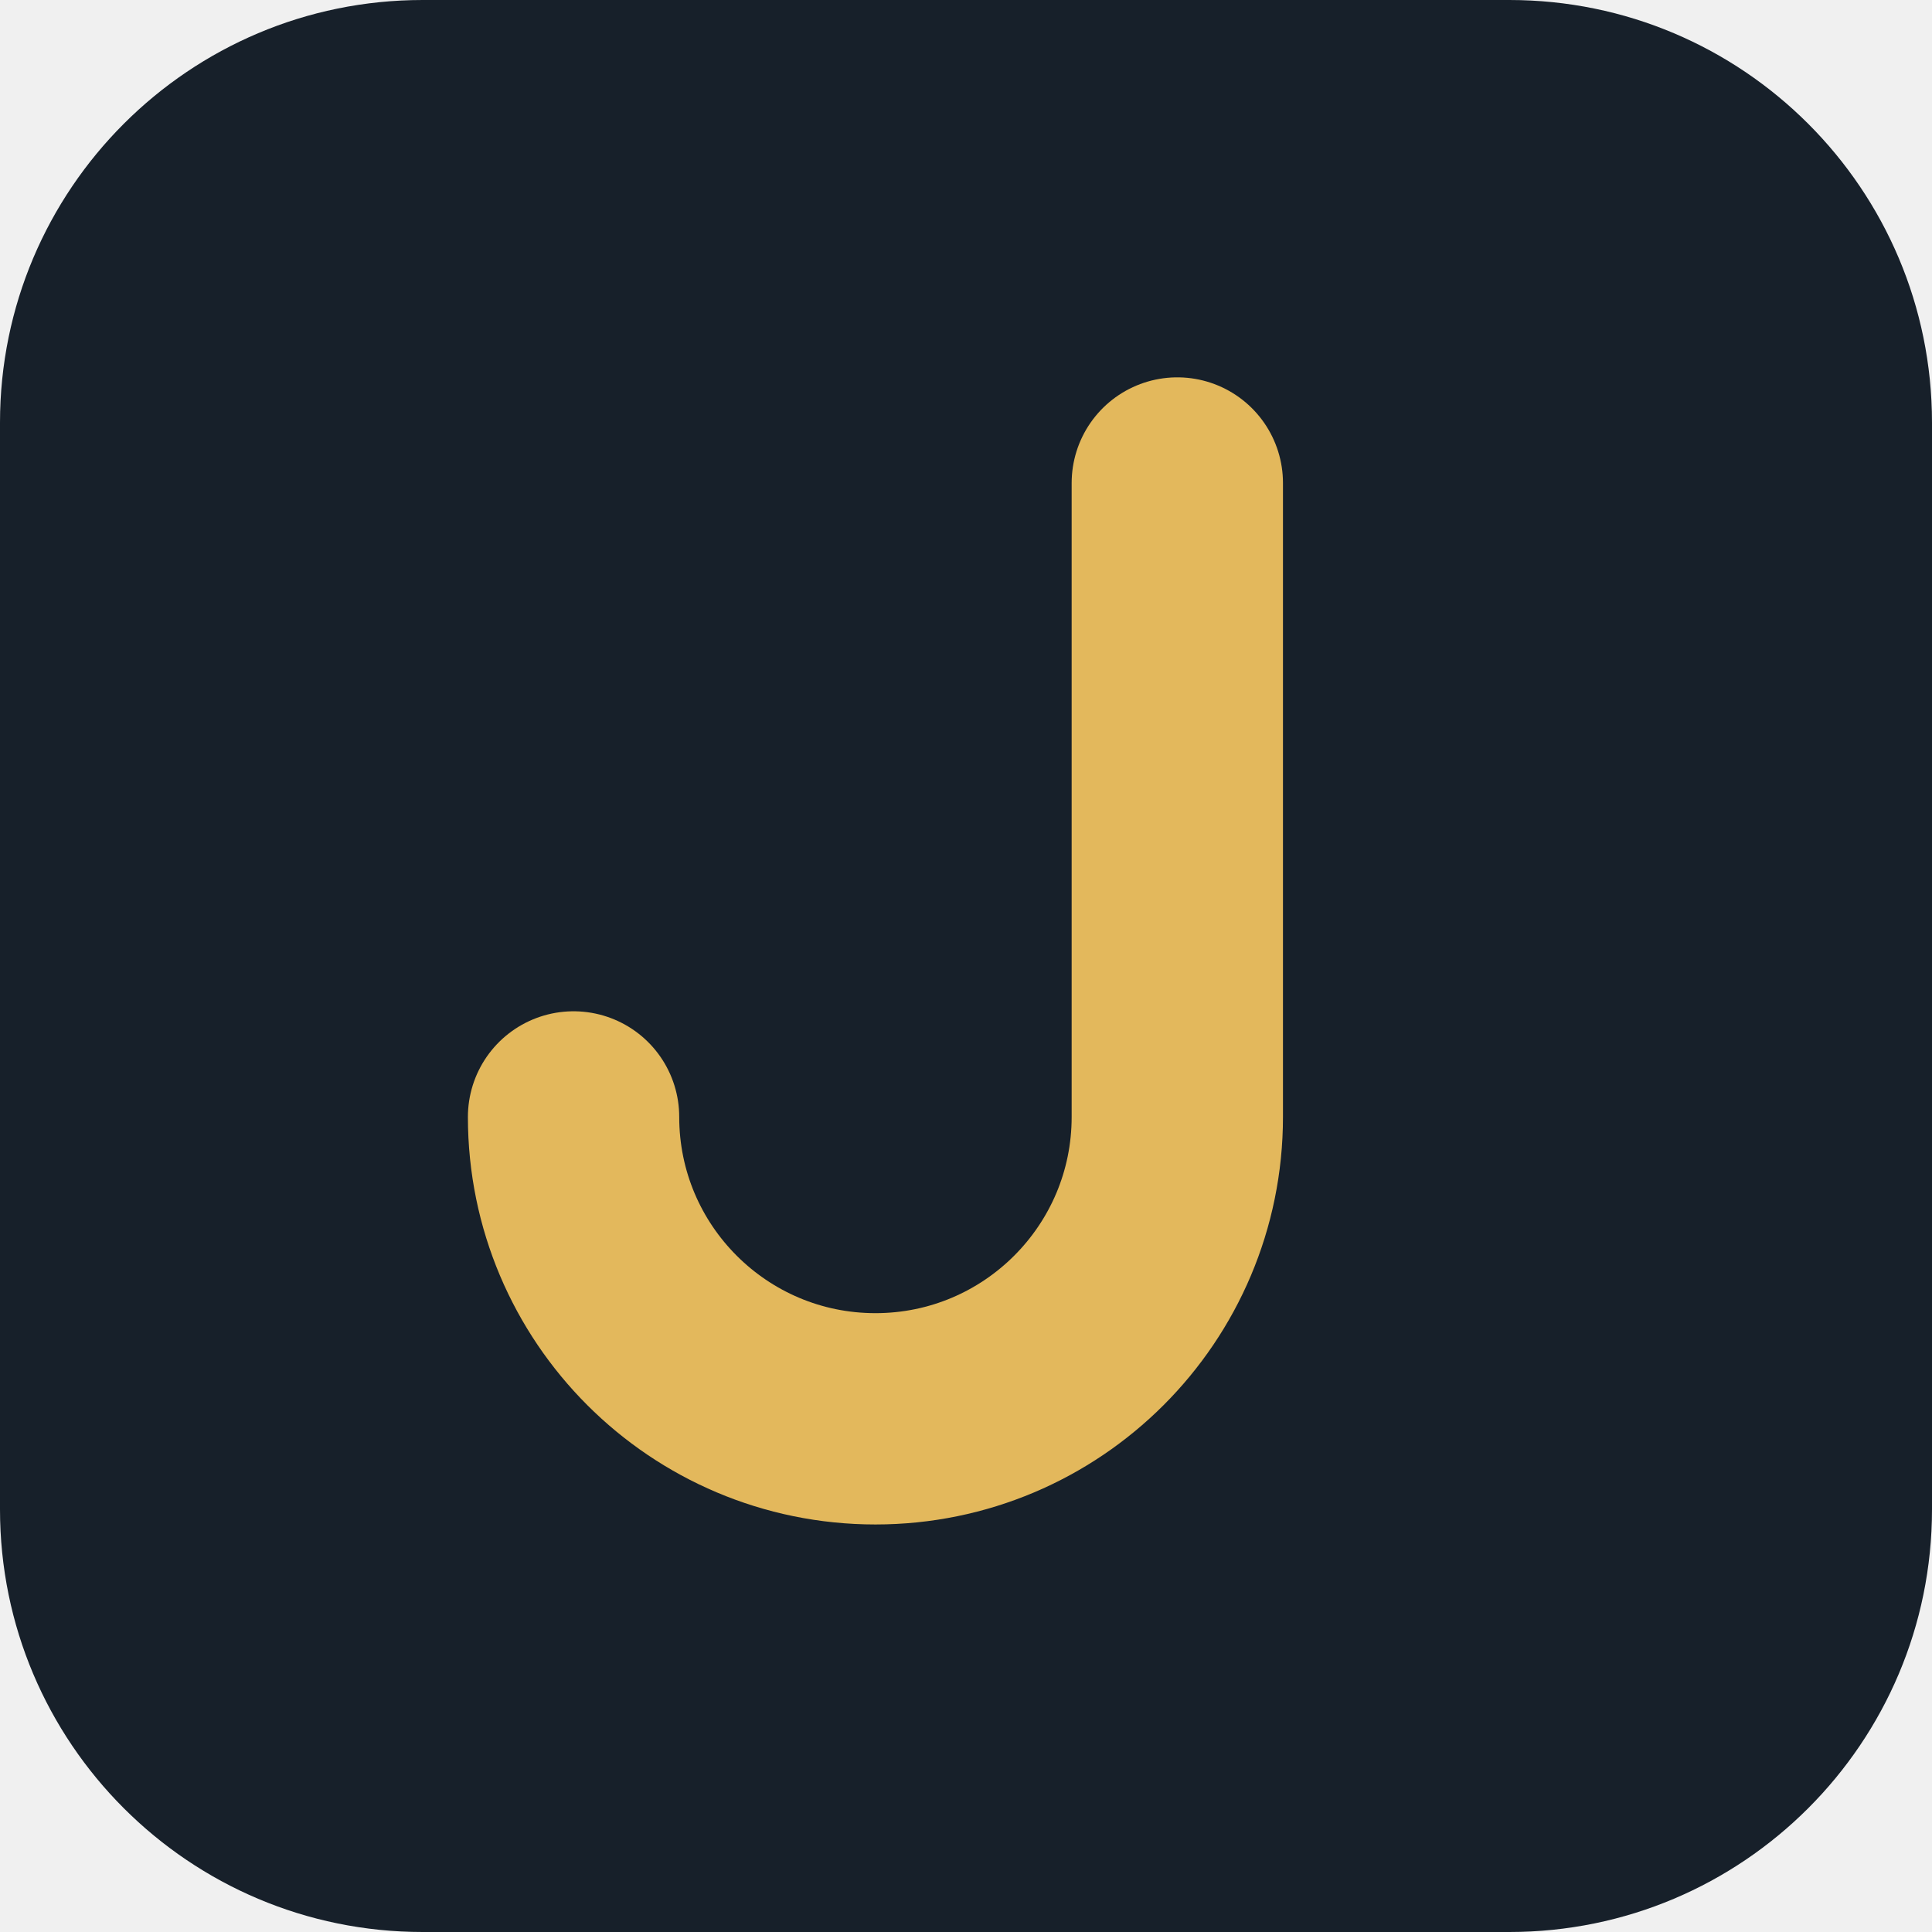
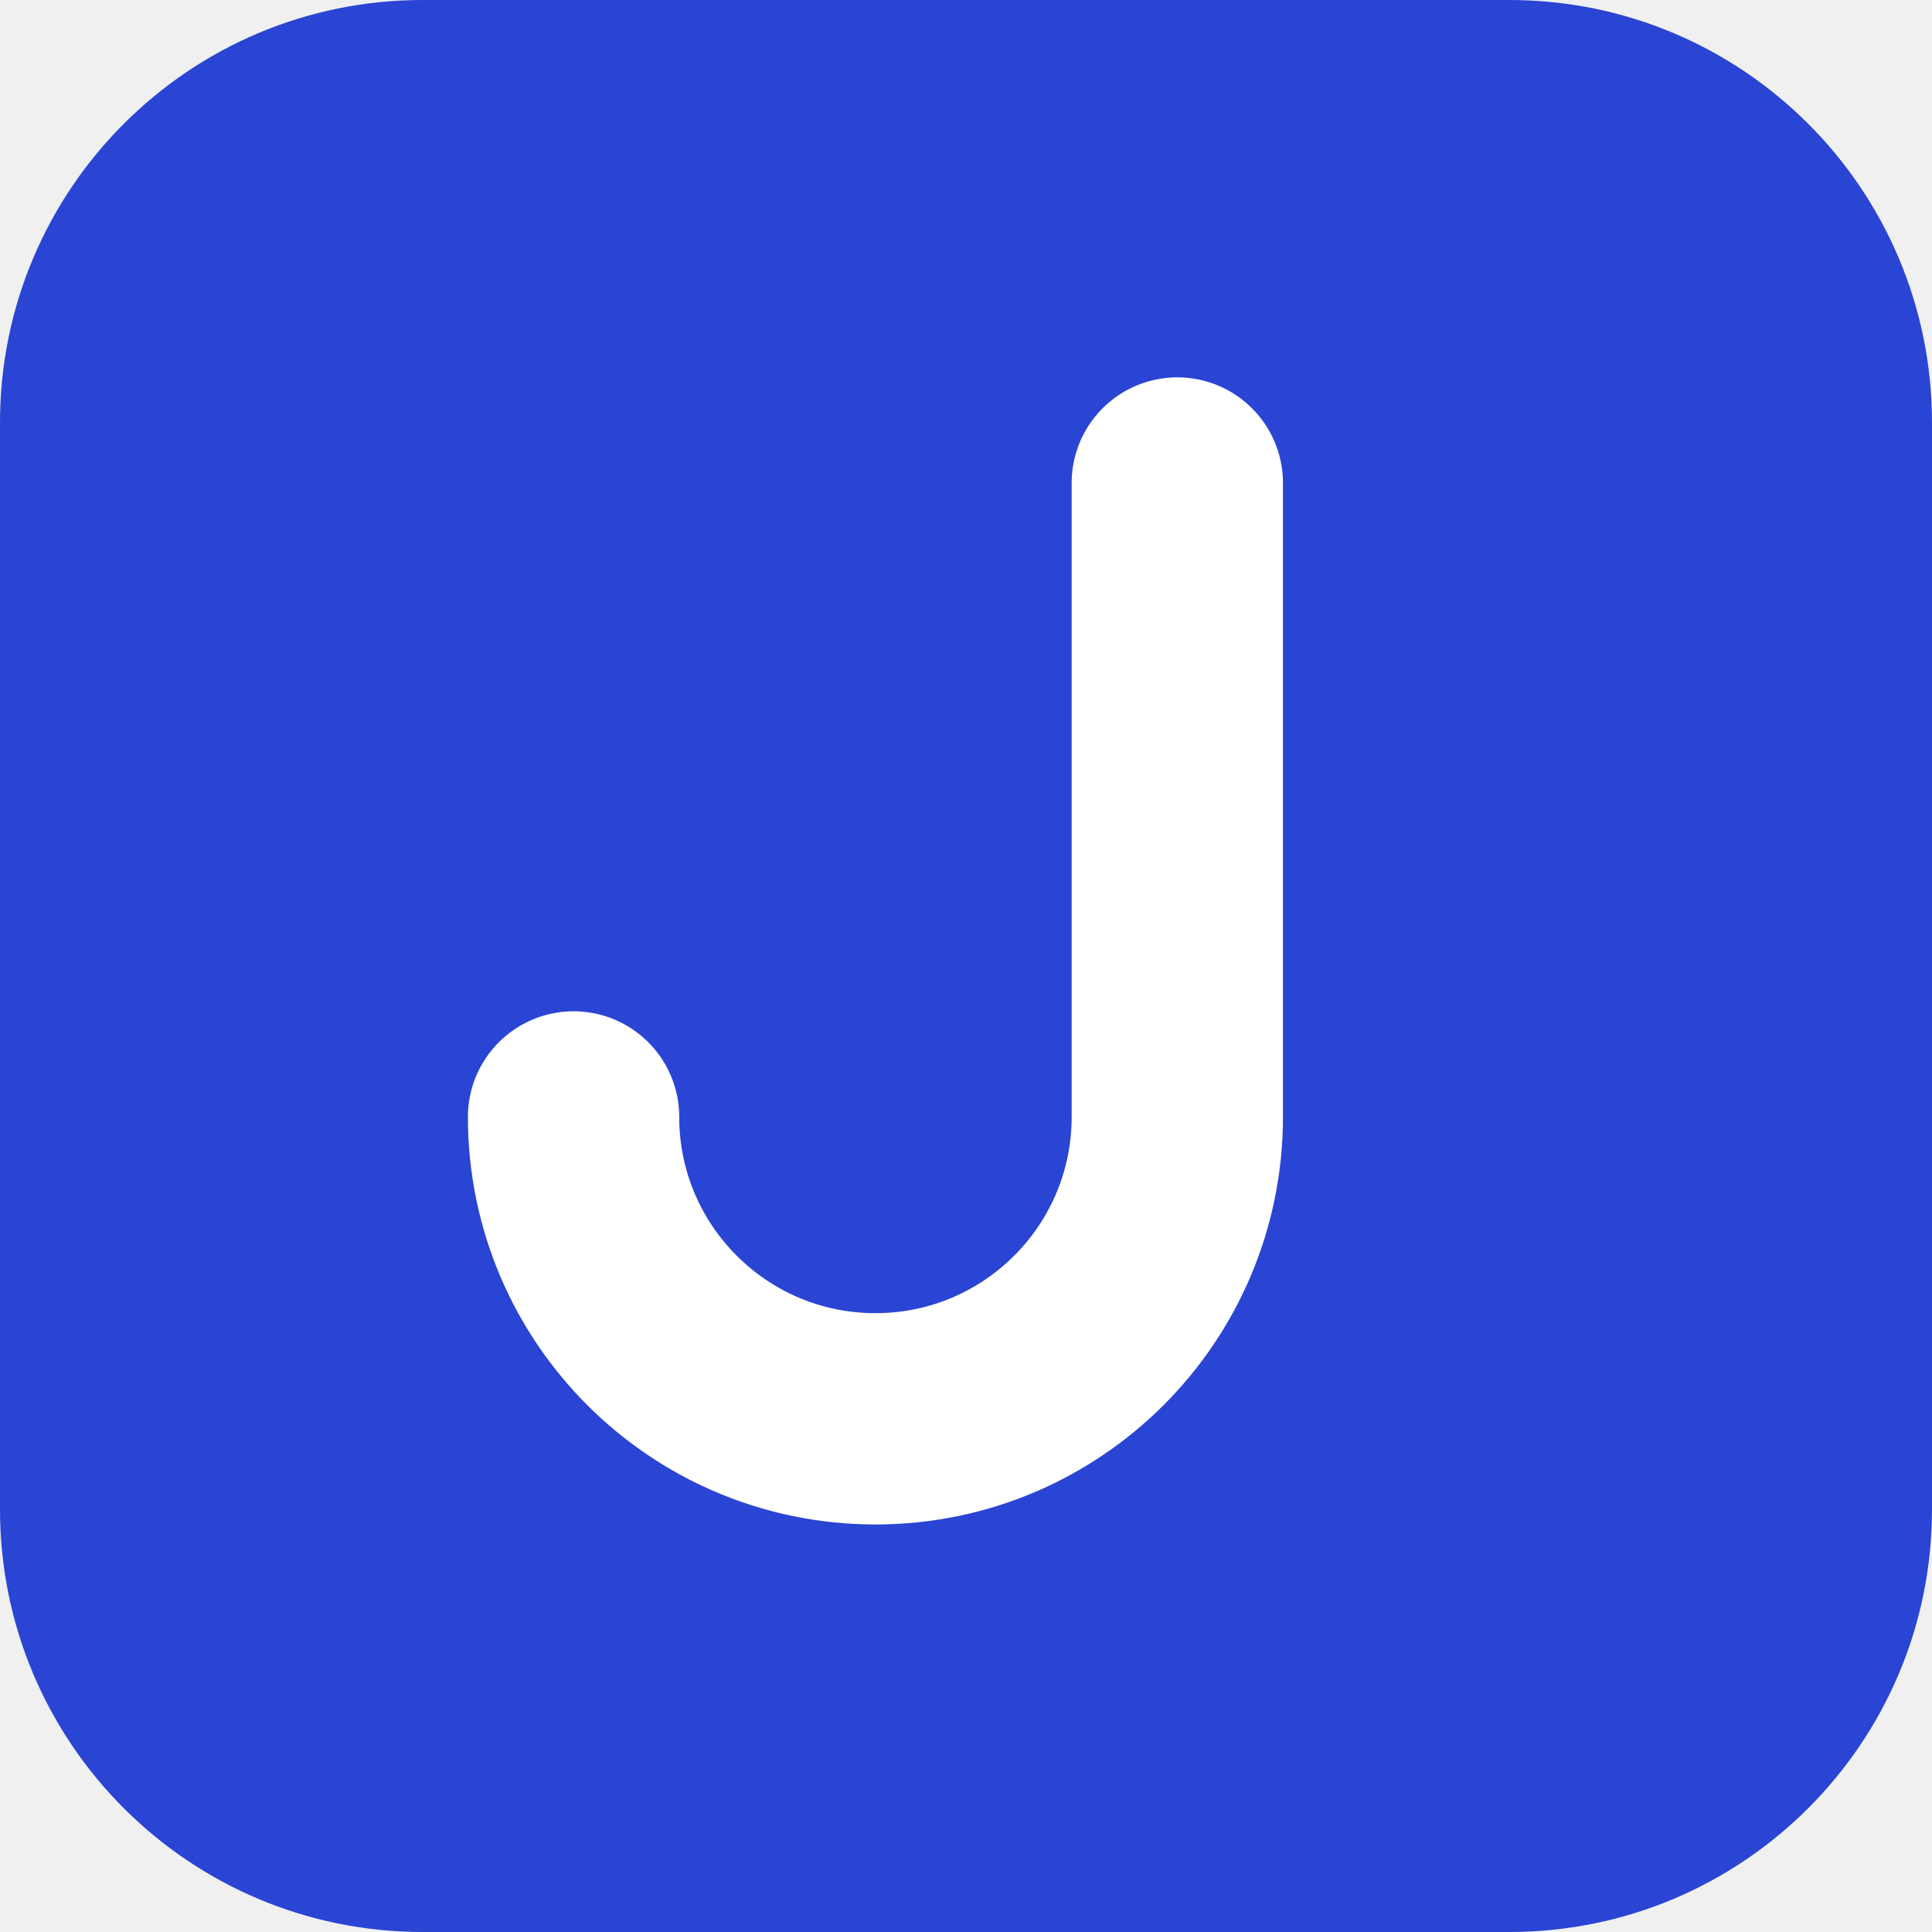
<svg xmlns="http://www.w3.org/2000/svg" viewBox="0 0 32 32">
  <style>
-     .bg { fill: #17202a; }
-     .fg { stroke: #e3b85c; }
-     @media (prefers-color-scheme: dark) { .bg { fill: #e3b85c; } .fg { stroke: #131a21; } }
+     .bg { fill: #2A44D4; }
+     .fg { stroke: #FFFFFF; }
+     @media (prefers-color-scheme: dark) { .bg { fill: #7D8FFF; } .fg { stroke: #14161B; } }
  </style>
  <rect class="bg" width="32" height="32" rx="7" />
  <path class="fg" d="M19.5 8v10.5a5 5 0 0 1-10 0" fill="none" stroke-width="3.5" stroke-linecap="round" />
</svg>
